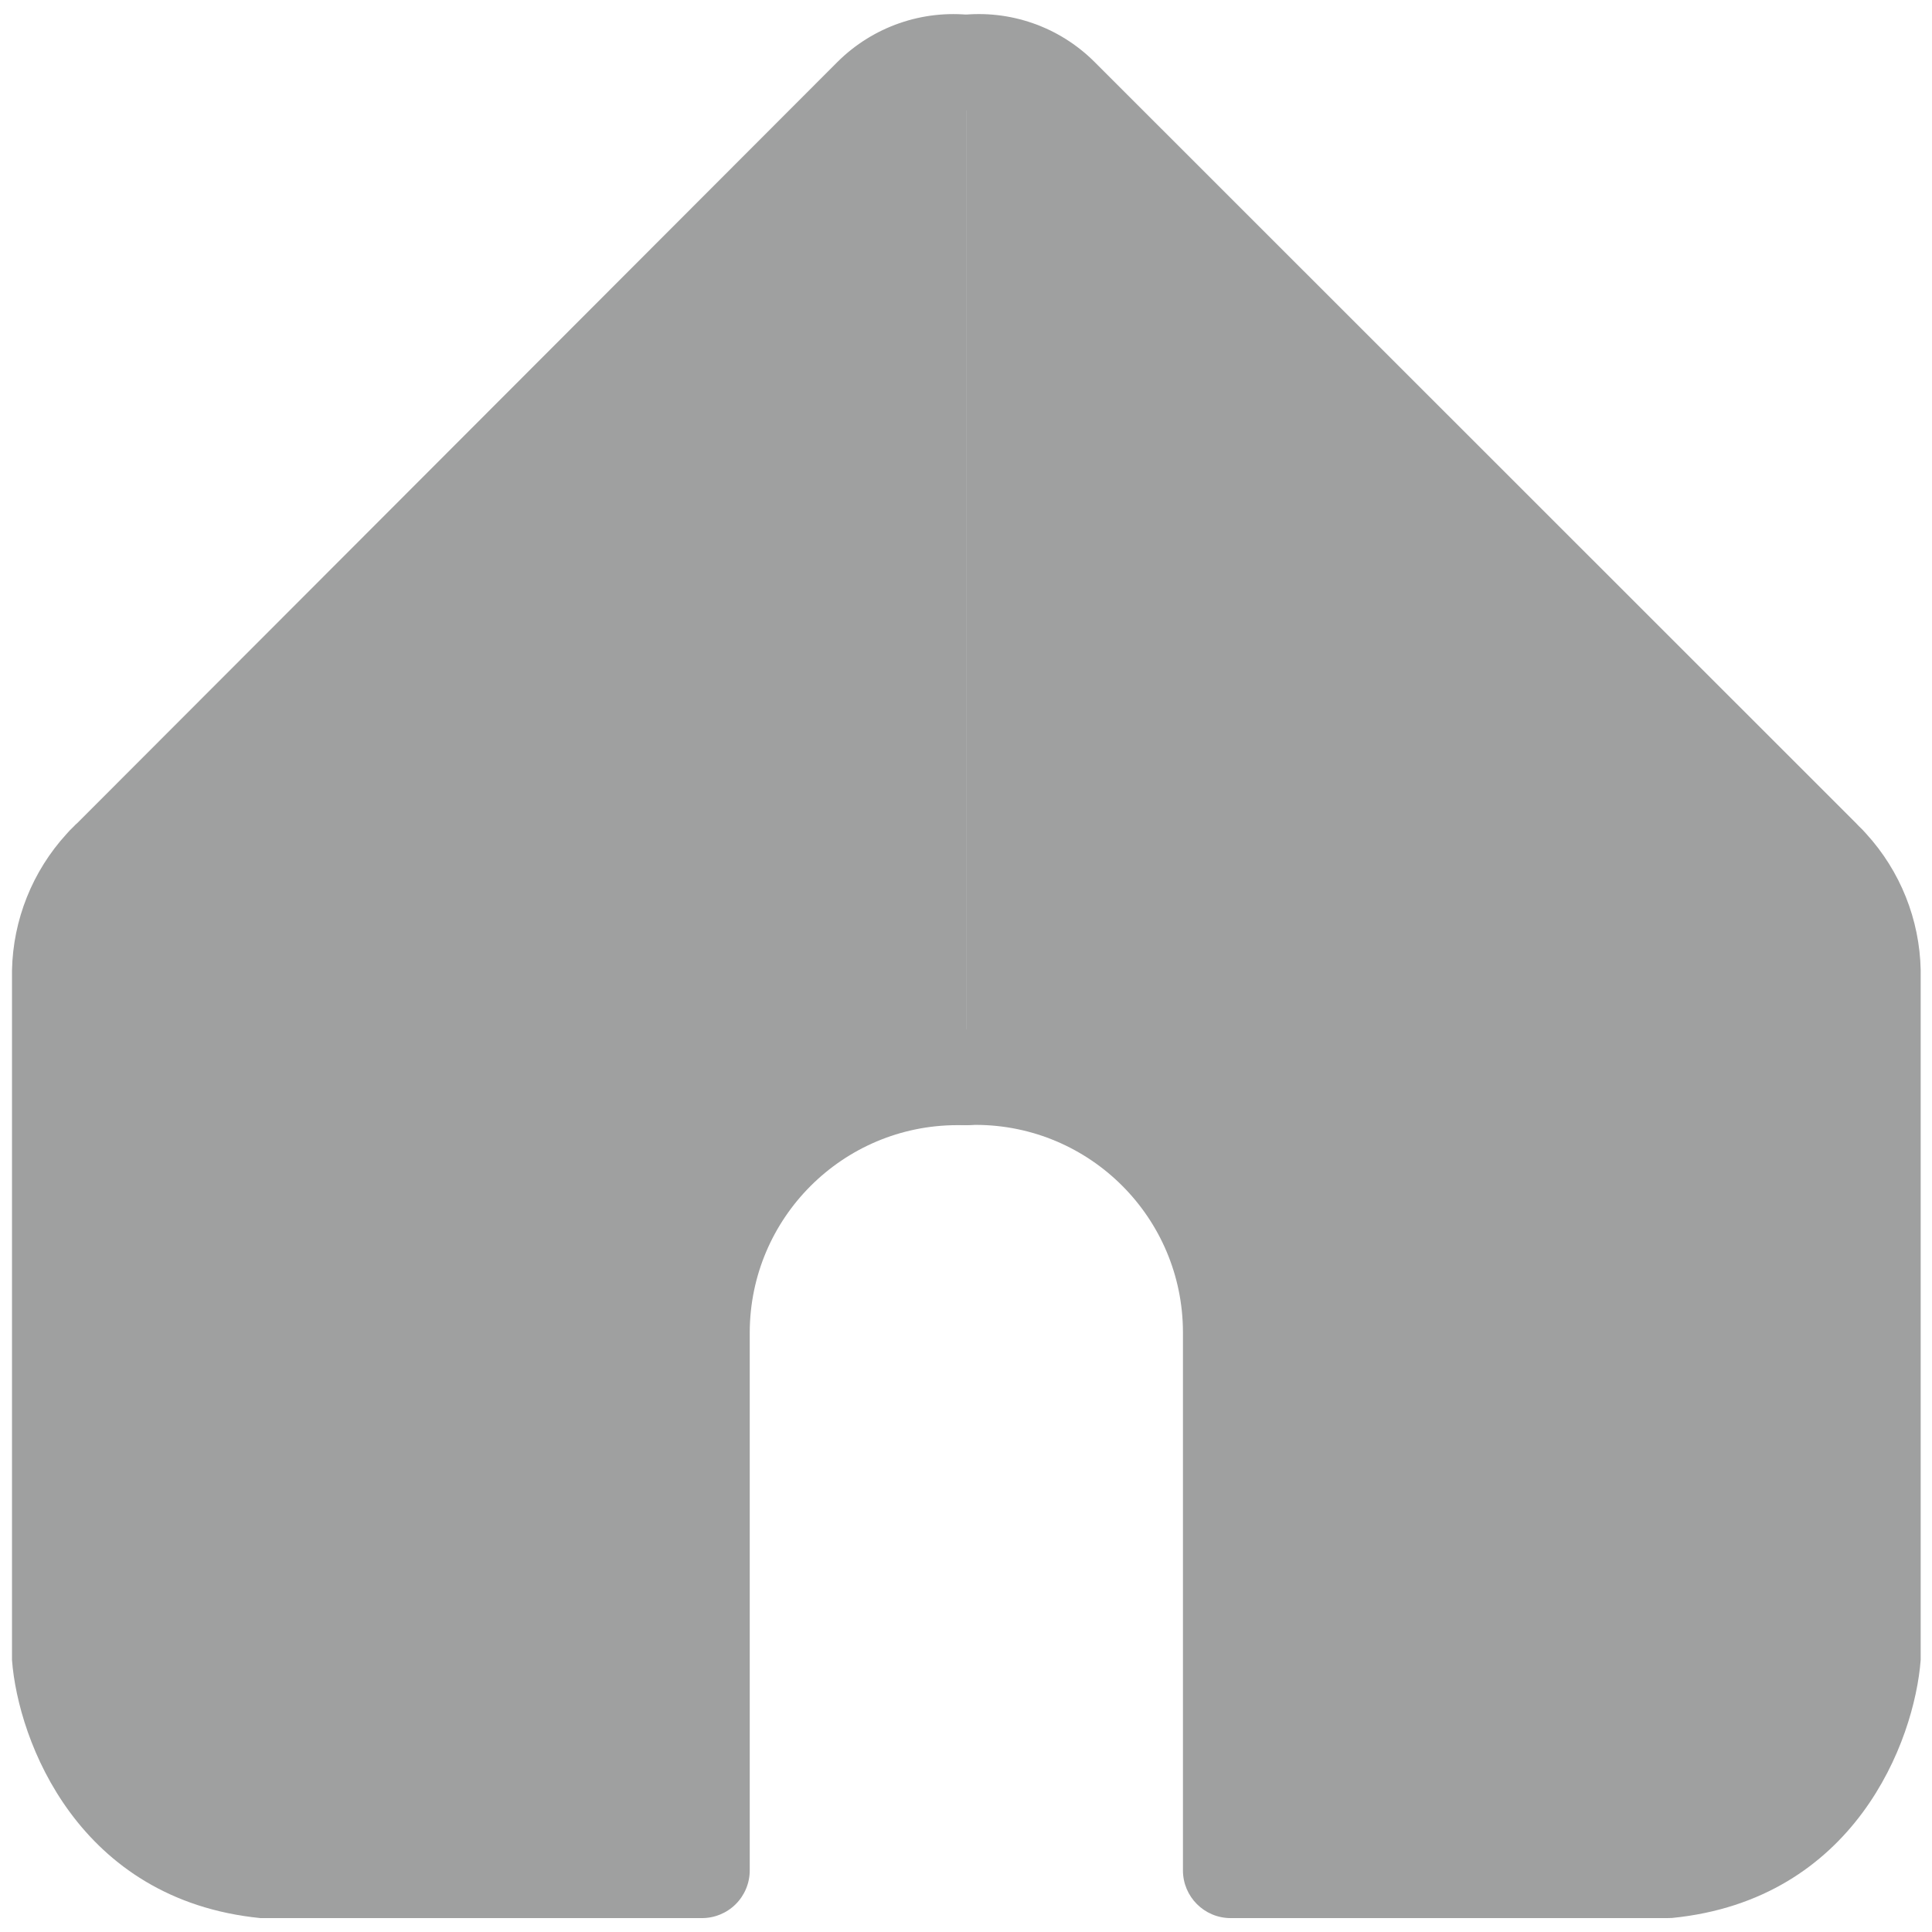
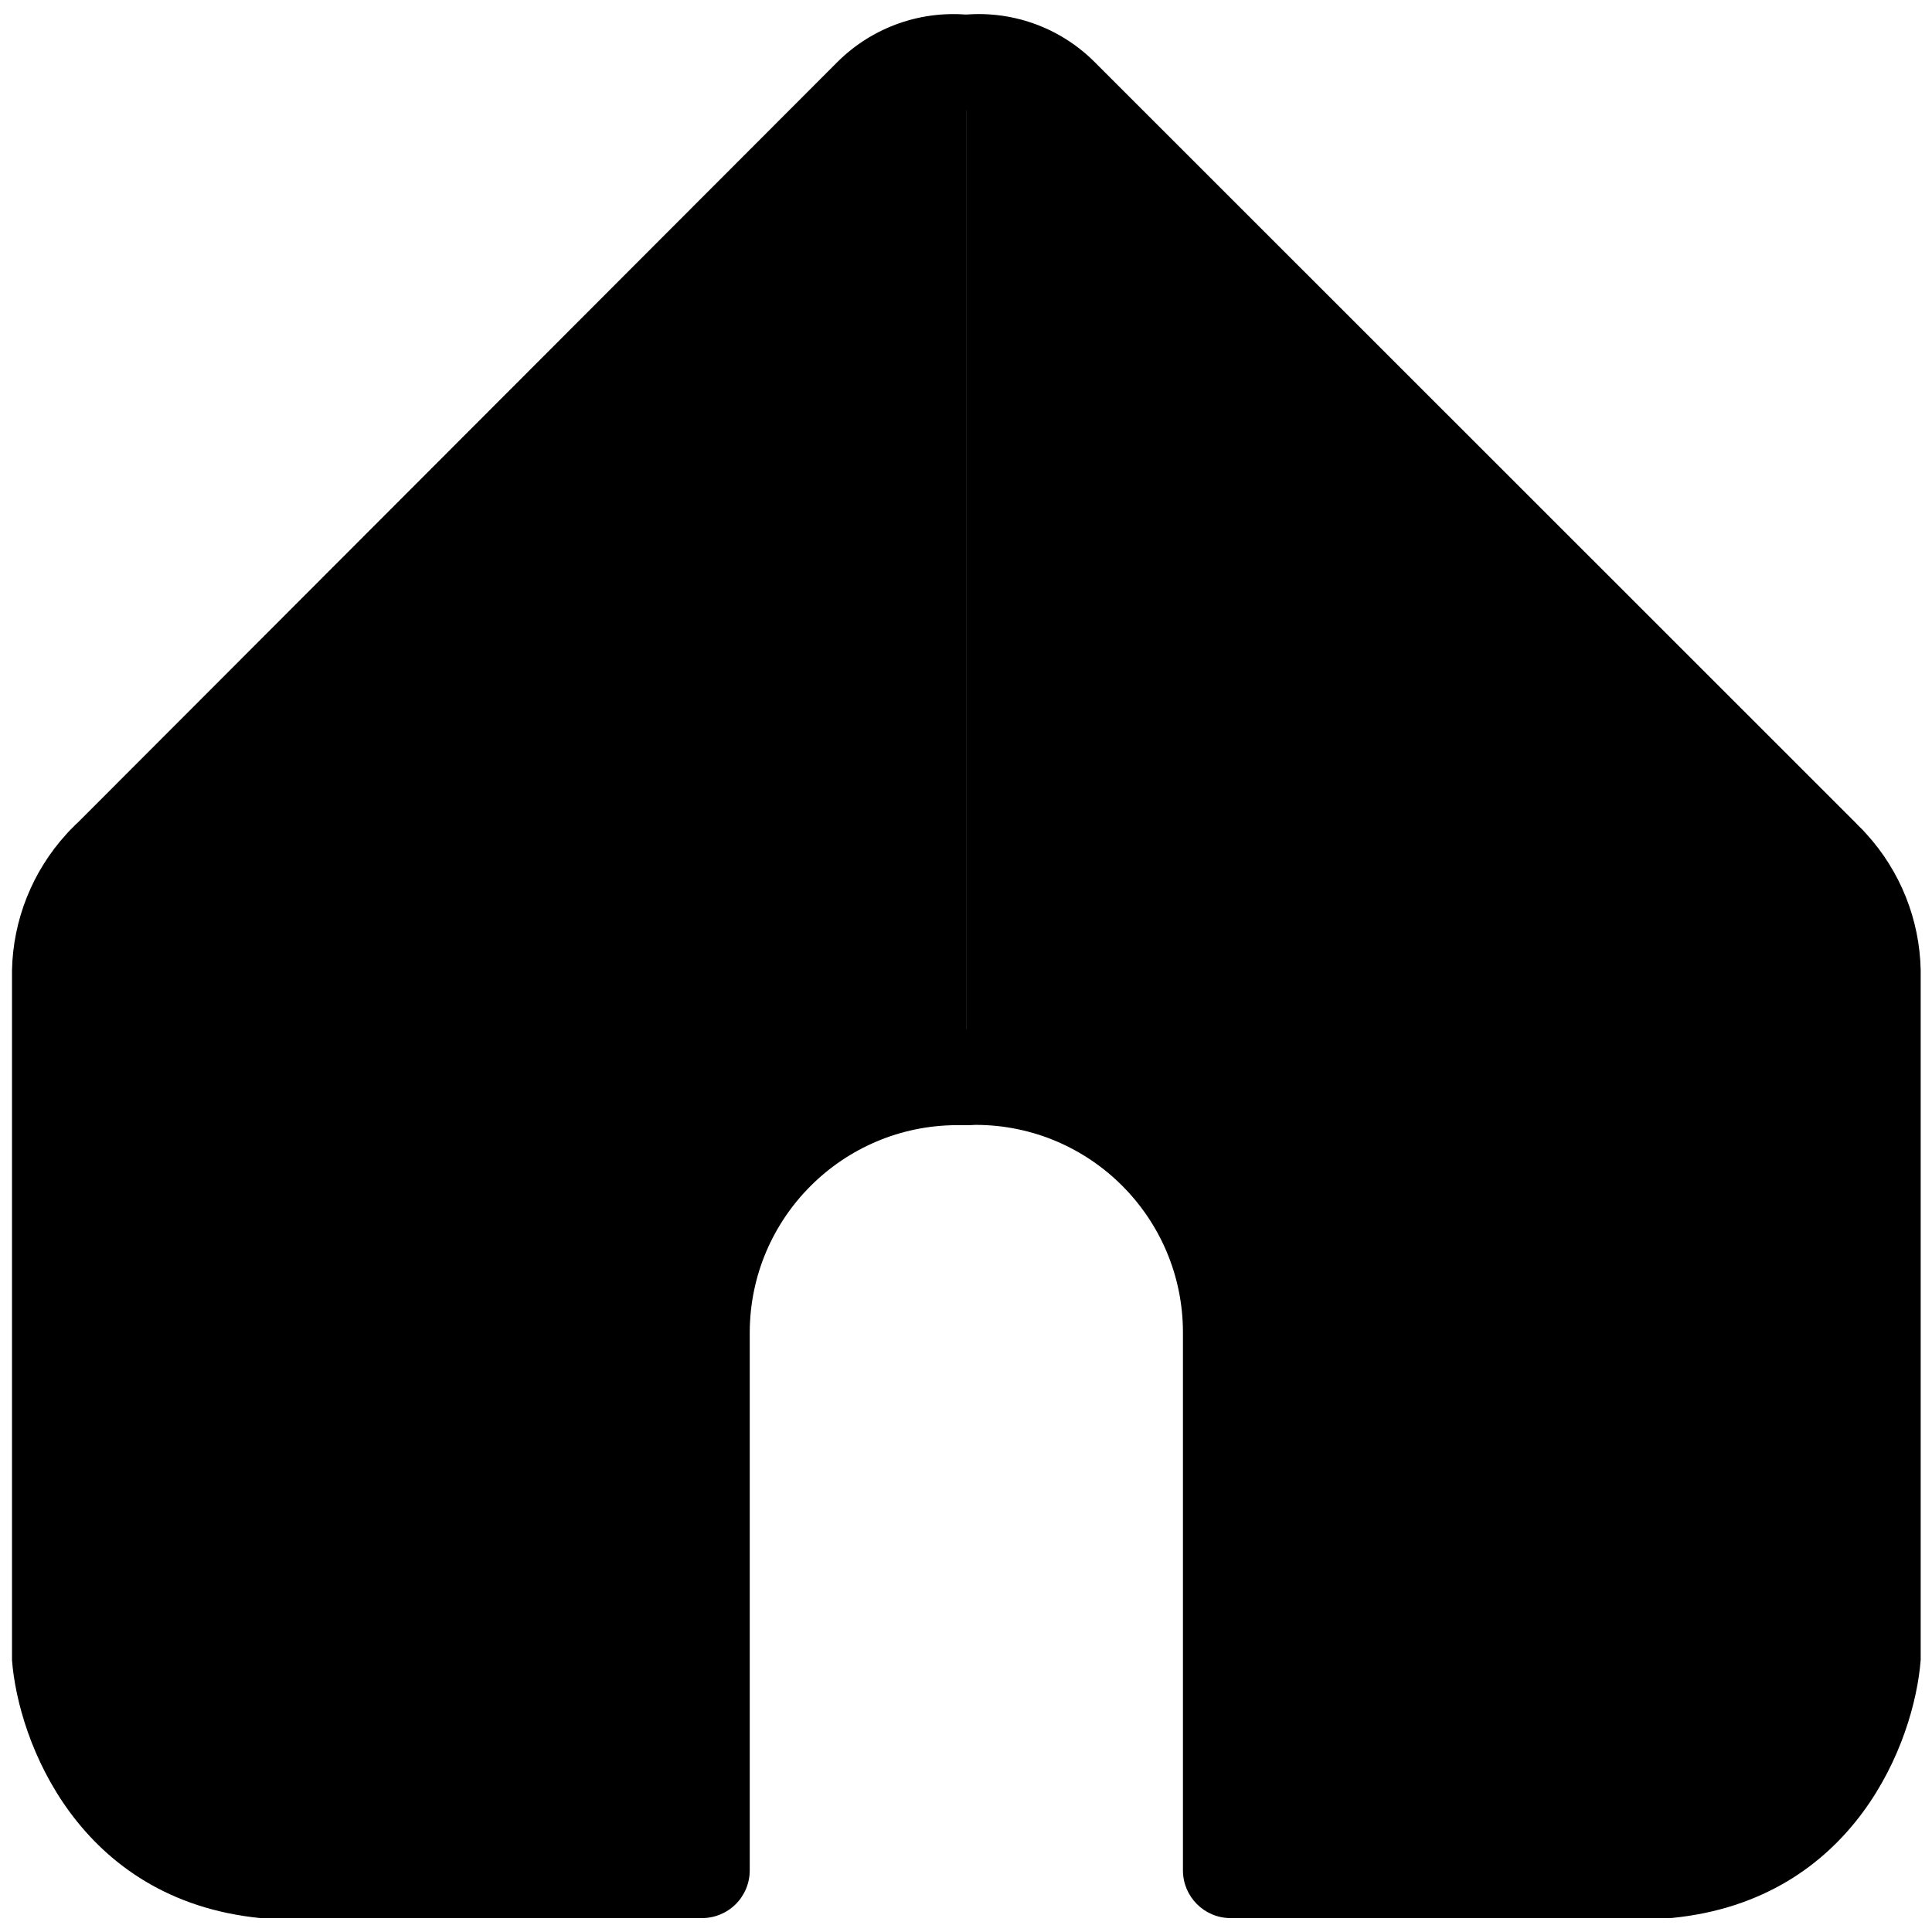
- <svg xmlns="http://www.w3.org/2000/svg" id="圖層_1" data-name="圖層 1" viewBox="0 0 141.73 141.73">
-   <defs>
-     <style>.cls-1{fill:#9fa0a0;}</style>
-   </defs>
+ <svg xmlns="http://www.w3.org/2000/svg" id="圖層_1" data-name="圖層 1" viewBox="0 0 141.73 141.73" fill="#000">
+   <defs />
  <path class="cls-1" d="M70.87,4.58A8.63,8.63,0,0,1,77.79,7L133.71,62.9l0,0s.07.06.11.11a5.93,5.93,0,0,1,.42.43,11.73,11.73,0,0,1,3.09,7.7V121.5s-1.1,14.33-15.09,15.71h-32V97.73A18.73,18.73,0,0,0,71.56,79l-.69,0" />
  <path class="cls-1" d="M122.28,140.71h-32a3.5,3.5,0,0,1-3.5-3.5V97.73a15.23,15.23,0,0,0-15.2-15.21l-.57,0a3.5,3.5,0,1,1-.24-7l.81,0a22.23,22.23,0,0,1,22.2,22.21v36H122.1c10.19-1.11,11.6-10.75,11.77-12.37V71.18a8.32,8.32,0,0,0-2.18-5.34l-.07-.09a.32.32,0,0,1-.08-.09,2.09,2.09,0,0,1-.22-.2l-.09-.09L75.32,9.46l-.08-.09a5.21,5.21,0,0,0-3.95-1.32,3.5,3.5,0,1,1-.84-6.94,12,12,0,0,1,9.84,3.43l55.82,55.8.26.27a7,7,0,0,1,.53.55,15.29,15.29,0,0,1,4,10V121.5c0,.09,0,.18,0,.27-.46,6-4.86,17.6-18.24,18.93Zm9.94-74.62h0Zm0,0h0Z" />
  <path class="cls-1" d="M70.87,4.58A8.64,8.64,0,0,0,63.94,7L8,62.9l0,0s-.07.06-.11.11a4.47,4.47,0,0,0-.41.43,11.73,11.73,0,0,0-3.09,7.7V121.5s1.09,14.33,15.08,15.71h32V97.73A18.74,18.74,0,0,1,70.17,79l.7,0" />
  <path class="cls-1" d="M51.47,140.71H19.11c-13.38-1.33-17.78-13-18.23-18.93a2.44,2.44,0,0,1,0-.27V71.18a15.3,15.3,0,0,1,4-10,7,7,0,0,1,.53-.55,2.23,2.23,0,0,1,.27-.26L61.44,4.54a12.05,12.05,0,0,1,9.85-3.43,3.5,3.5,0,0,1-.84,6.94,5.15,5.15,0,0,0-4,1.36l-56,56-.08.08-.24.23-.06.07-.08.09a8.32,8.32,0,0,0-2.17,5.34v50.16c.15,1.57,1.54,11.26,11.76,12.37H48v-36a22.24,22.24,0,0,1,22.2-22.21l.81,0a3.5,3.5,0,0,1-.23,7l-.58,0A15.24,15.24,0,0,0,55,97.73v39.48A3.5,3.5,0,0,1,51.47,140.71ZM10.27,65.59a4.52,4.52,0,0,1-.76.5A3.44,3.44,0,0,0,10.27,65.59Z" />
</svg>
